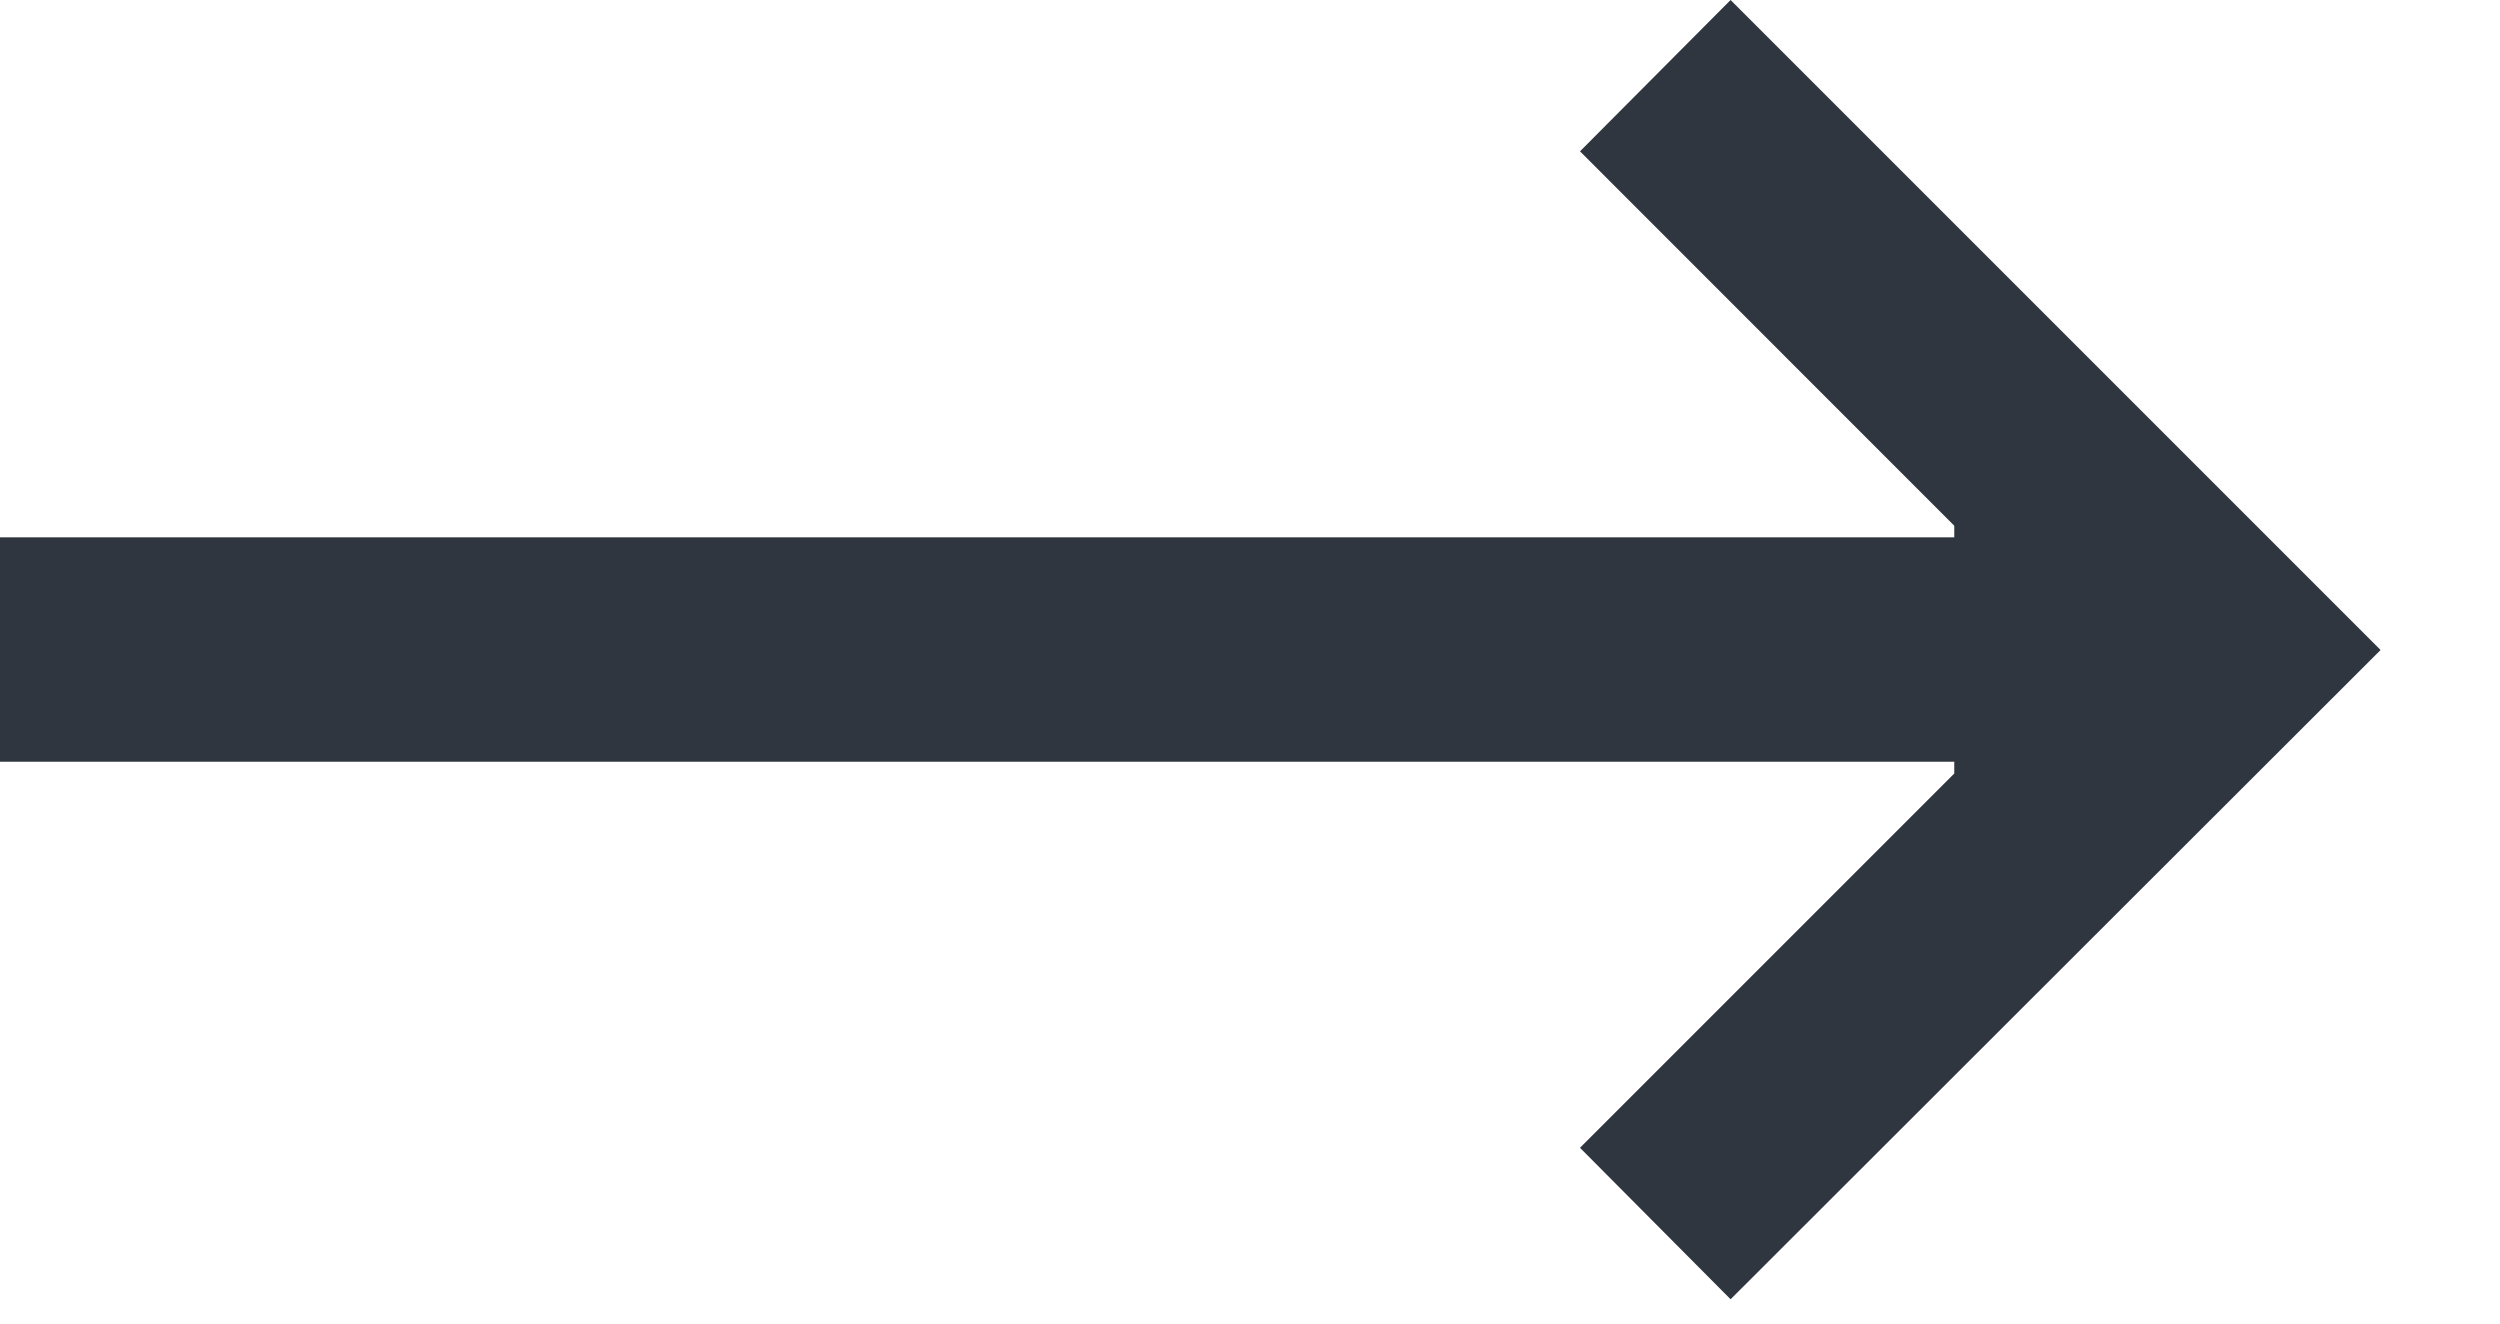
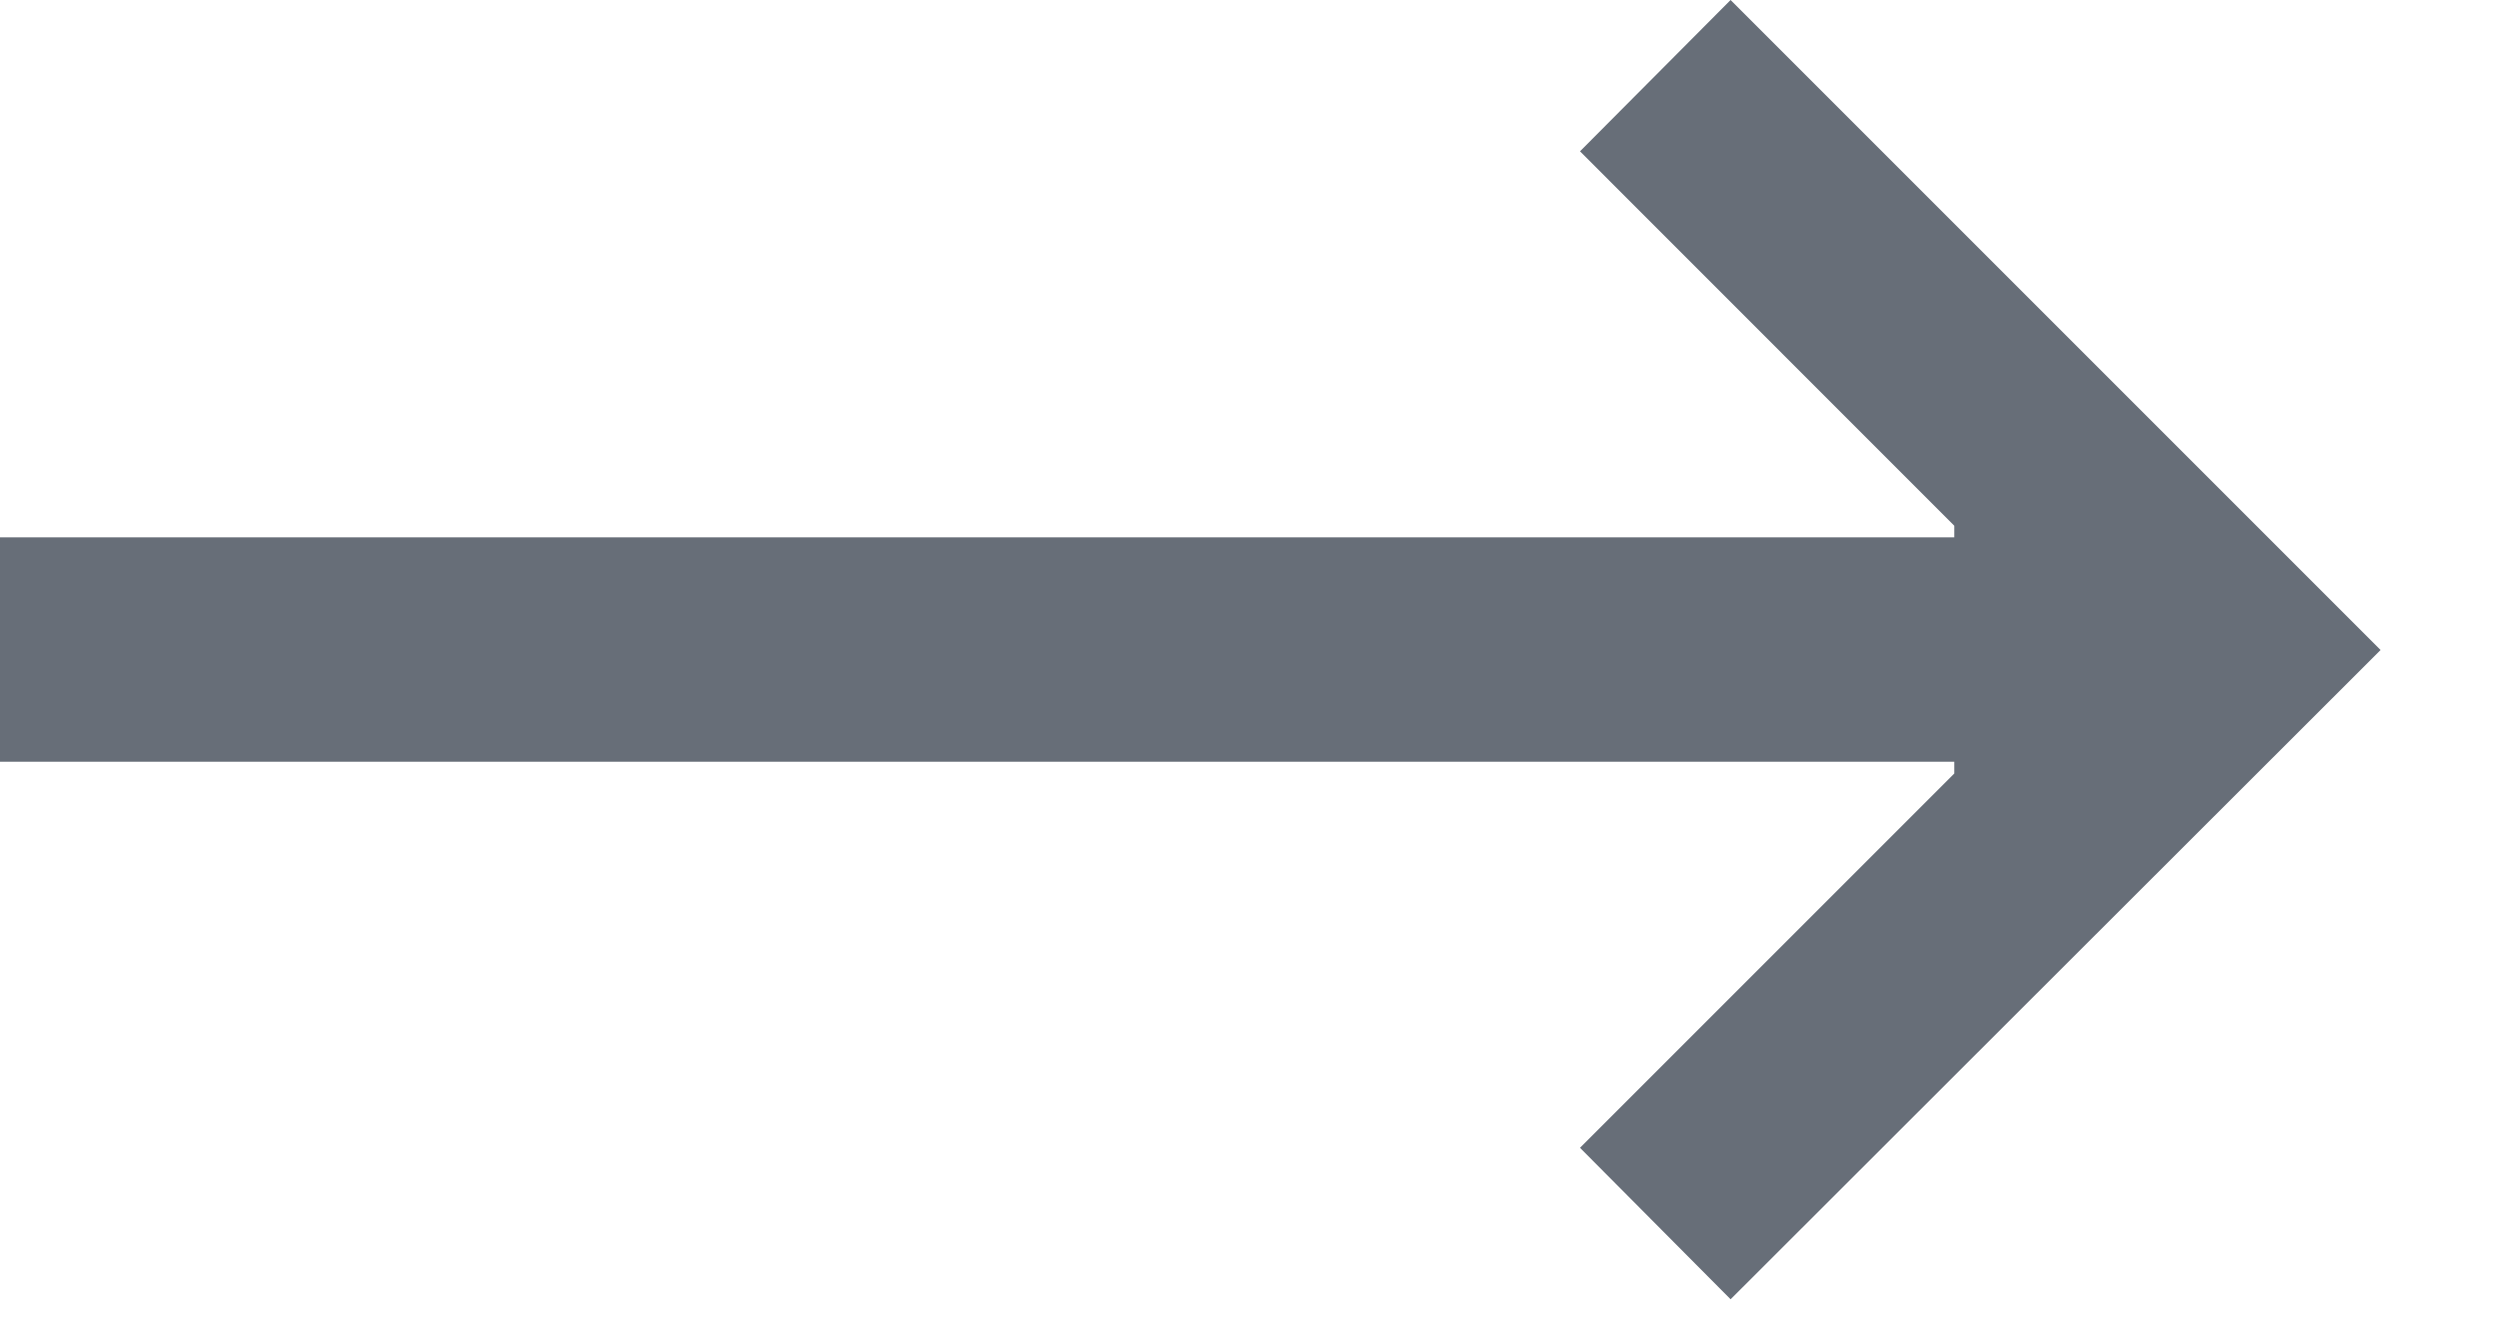
<svg xmlns="http://www.w3.org/2000/svg" width="17" height="9" viewBox="0 0 17 9" fill="none">
-   <path d="M0 5.18V3.654H13.289V3.575L10.744 1.029L11.768 0L16.188 4.42L11.768 8.835L10.744 7.805L13.289 5.26V5.18H0Z" fill="#2F363F" />
+   <path d="M0 5.18V3.654H13.289V3.575L10.744 1.029L11.768 0L16.188 4.42L11.768 8.835L10.744 7.805L13.289 5.26V5.18H0Z" fill="#676E78" />
</svg>
